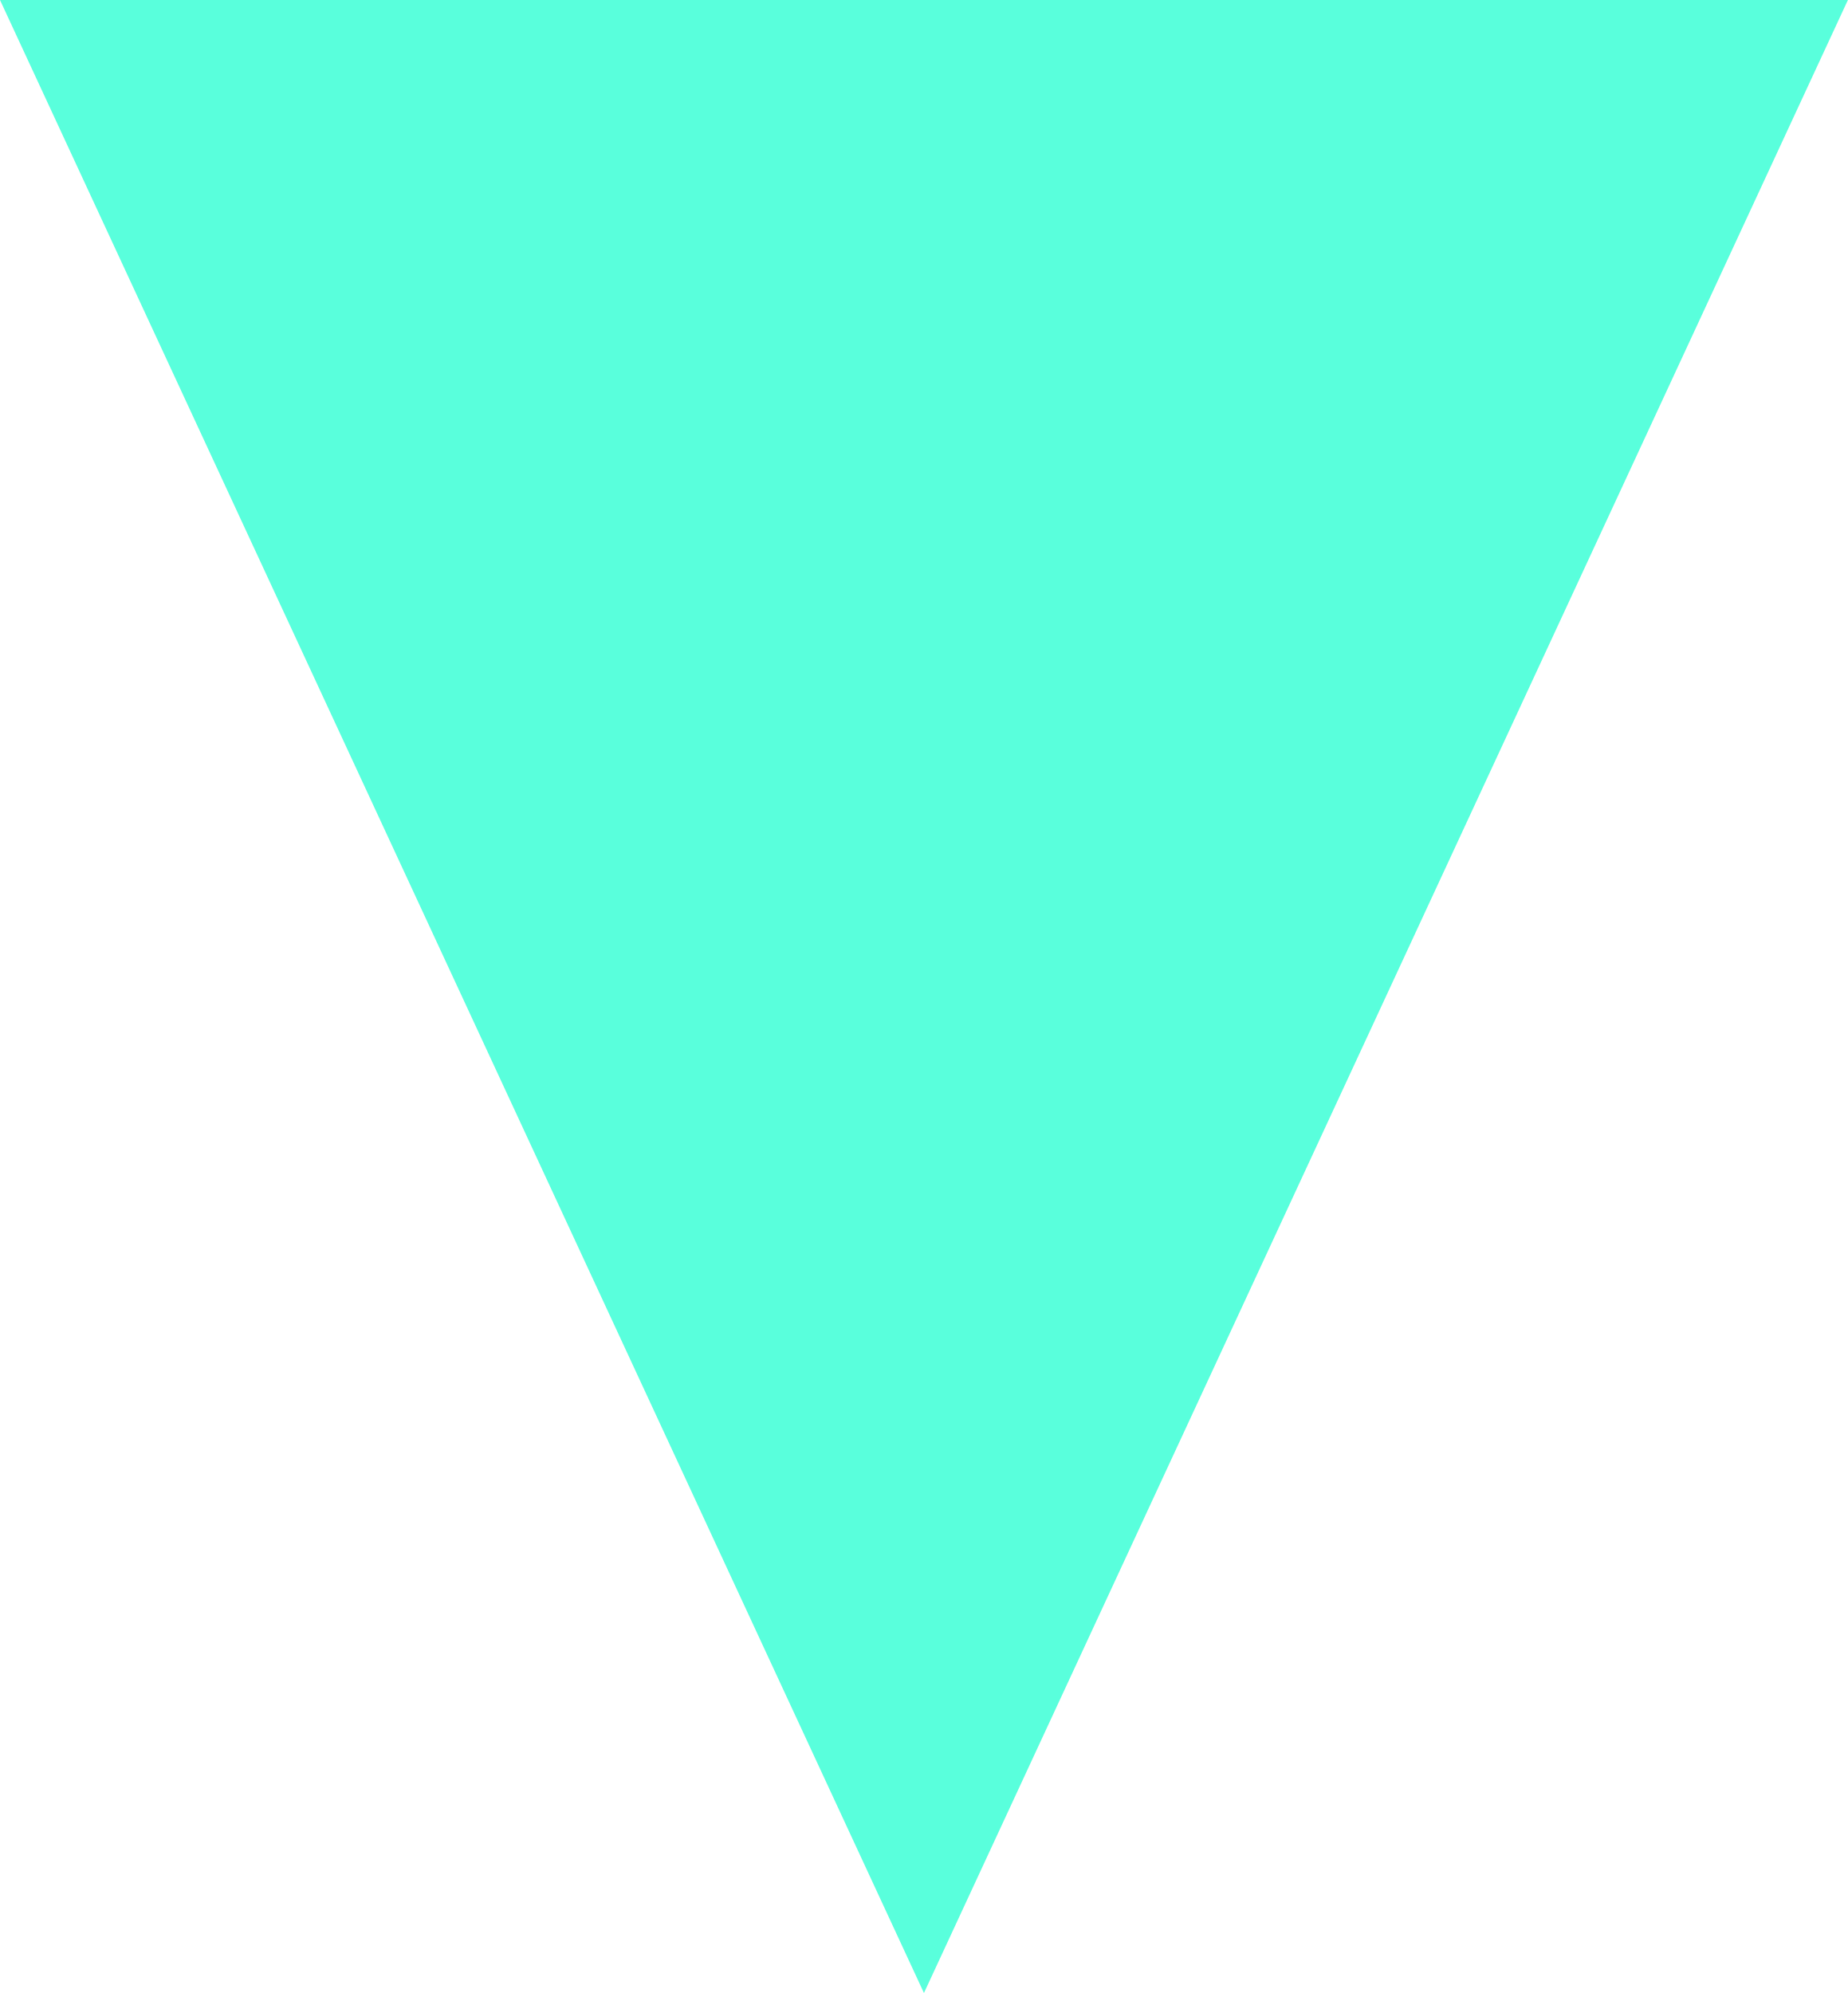
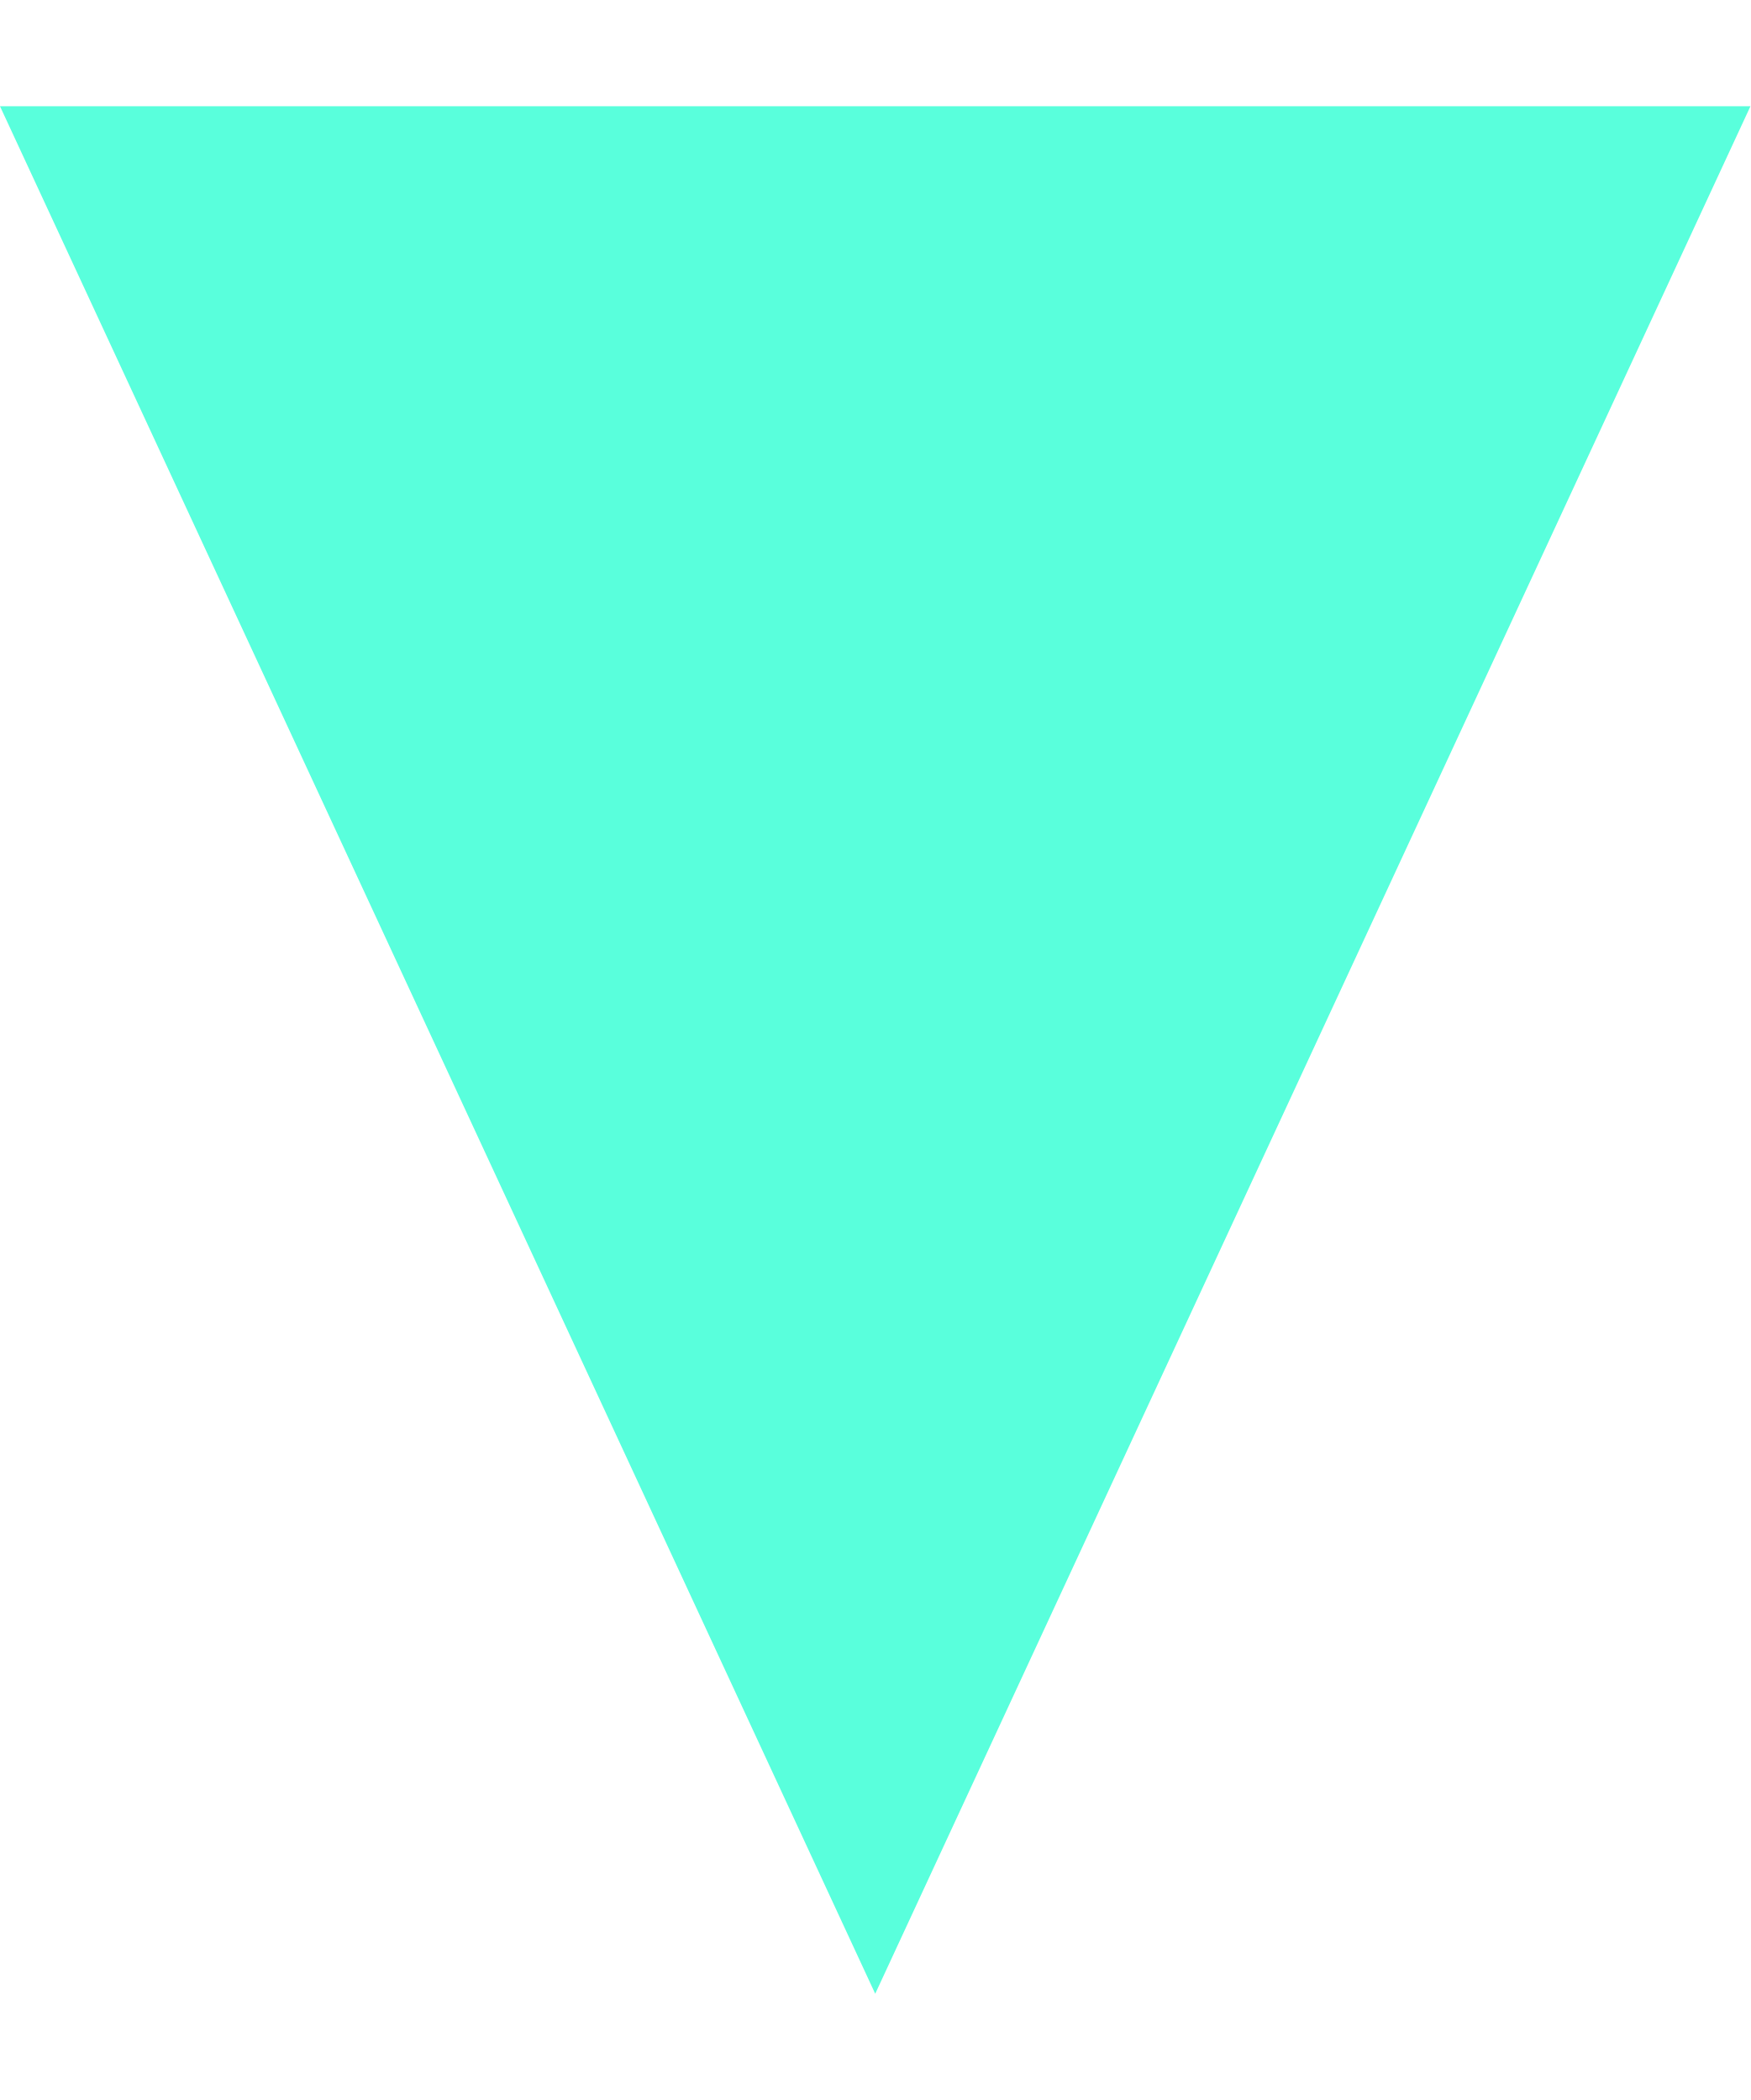
- <svg xmlns="http://www.w3.org/2000/svg" id="d3163d99-75d8-46e7-90fa-080fe24e73e9" data-name="Layer 1" width="50px" viewBox="0 0 140 151">
+ <svg xmlns="http://www.w3.org/2000/svg" id="d3163d99-75d8-46e7-90fa-080fe24e73e9" data-name="Layer 1" width="50px" height="60px" viewBox="0 0 140 151">
  <polygon points="0 0 70 151 140 0 0 0" fill="rgb(89, 255, 220)" />
</svg>
